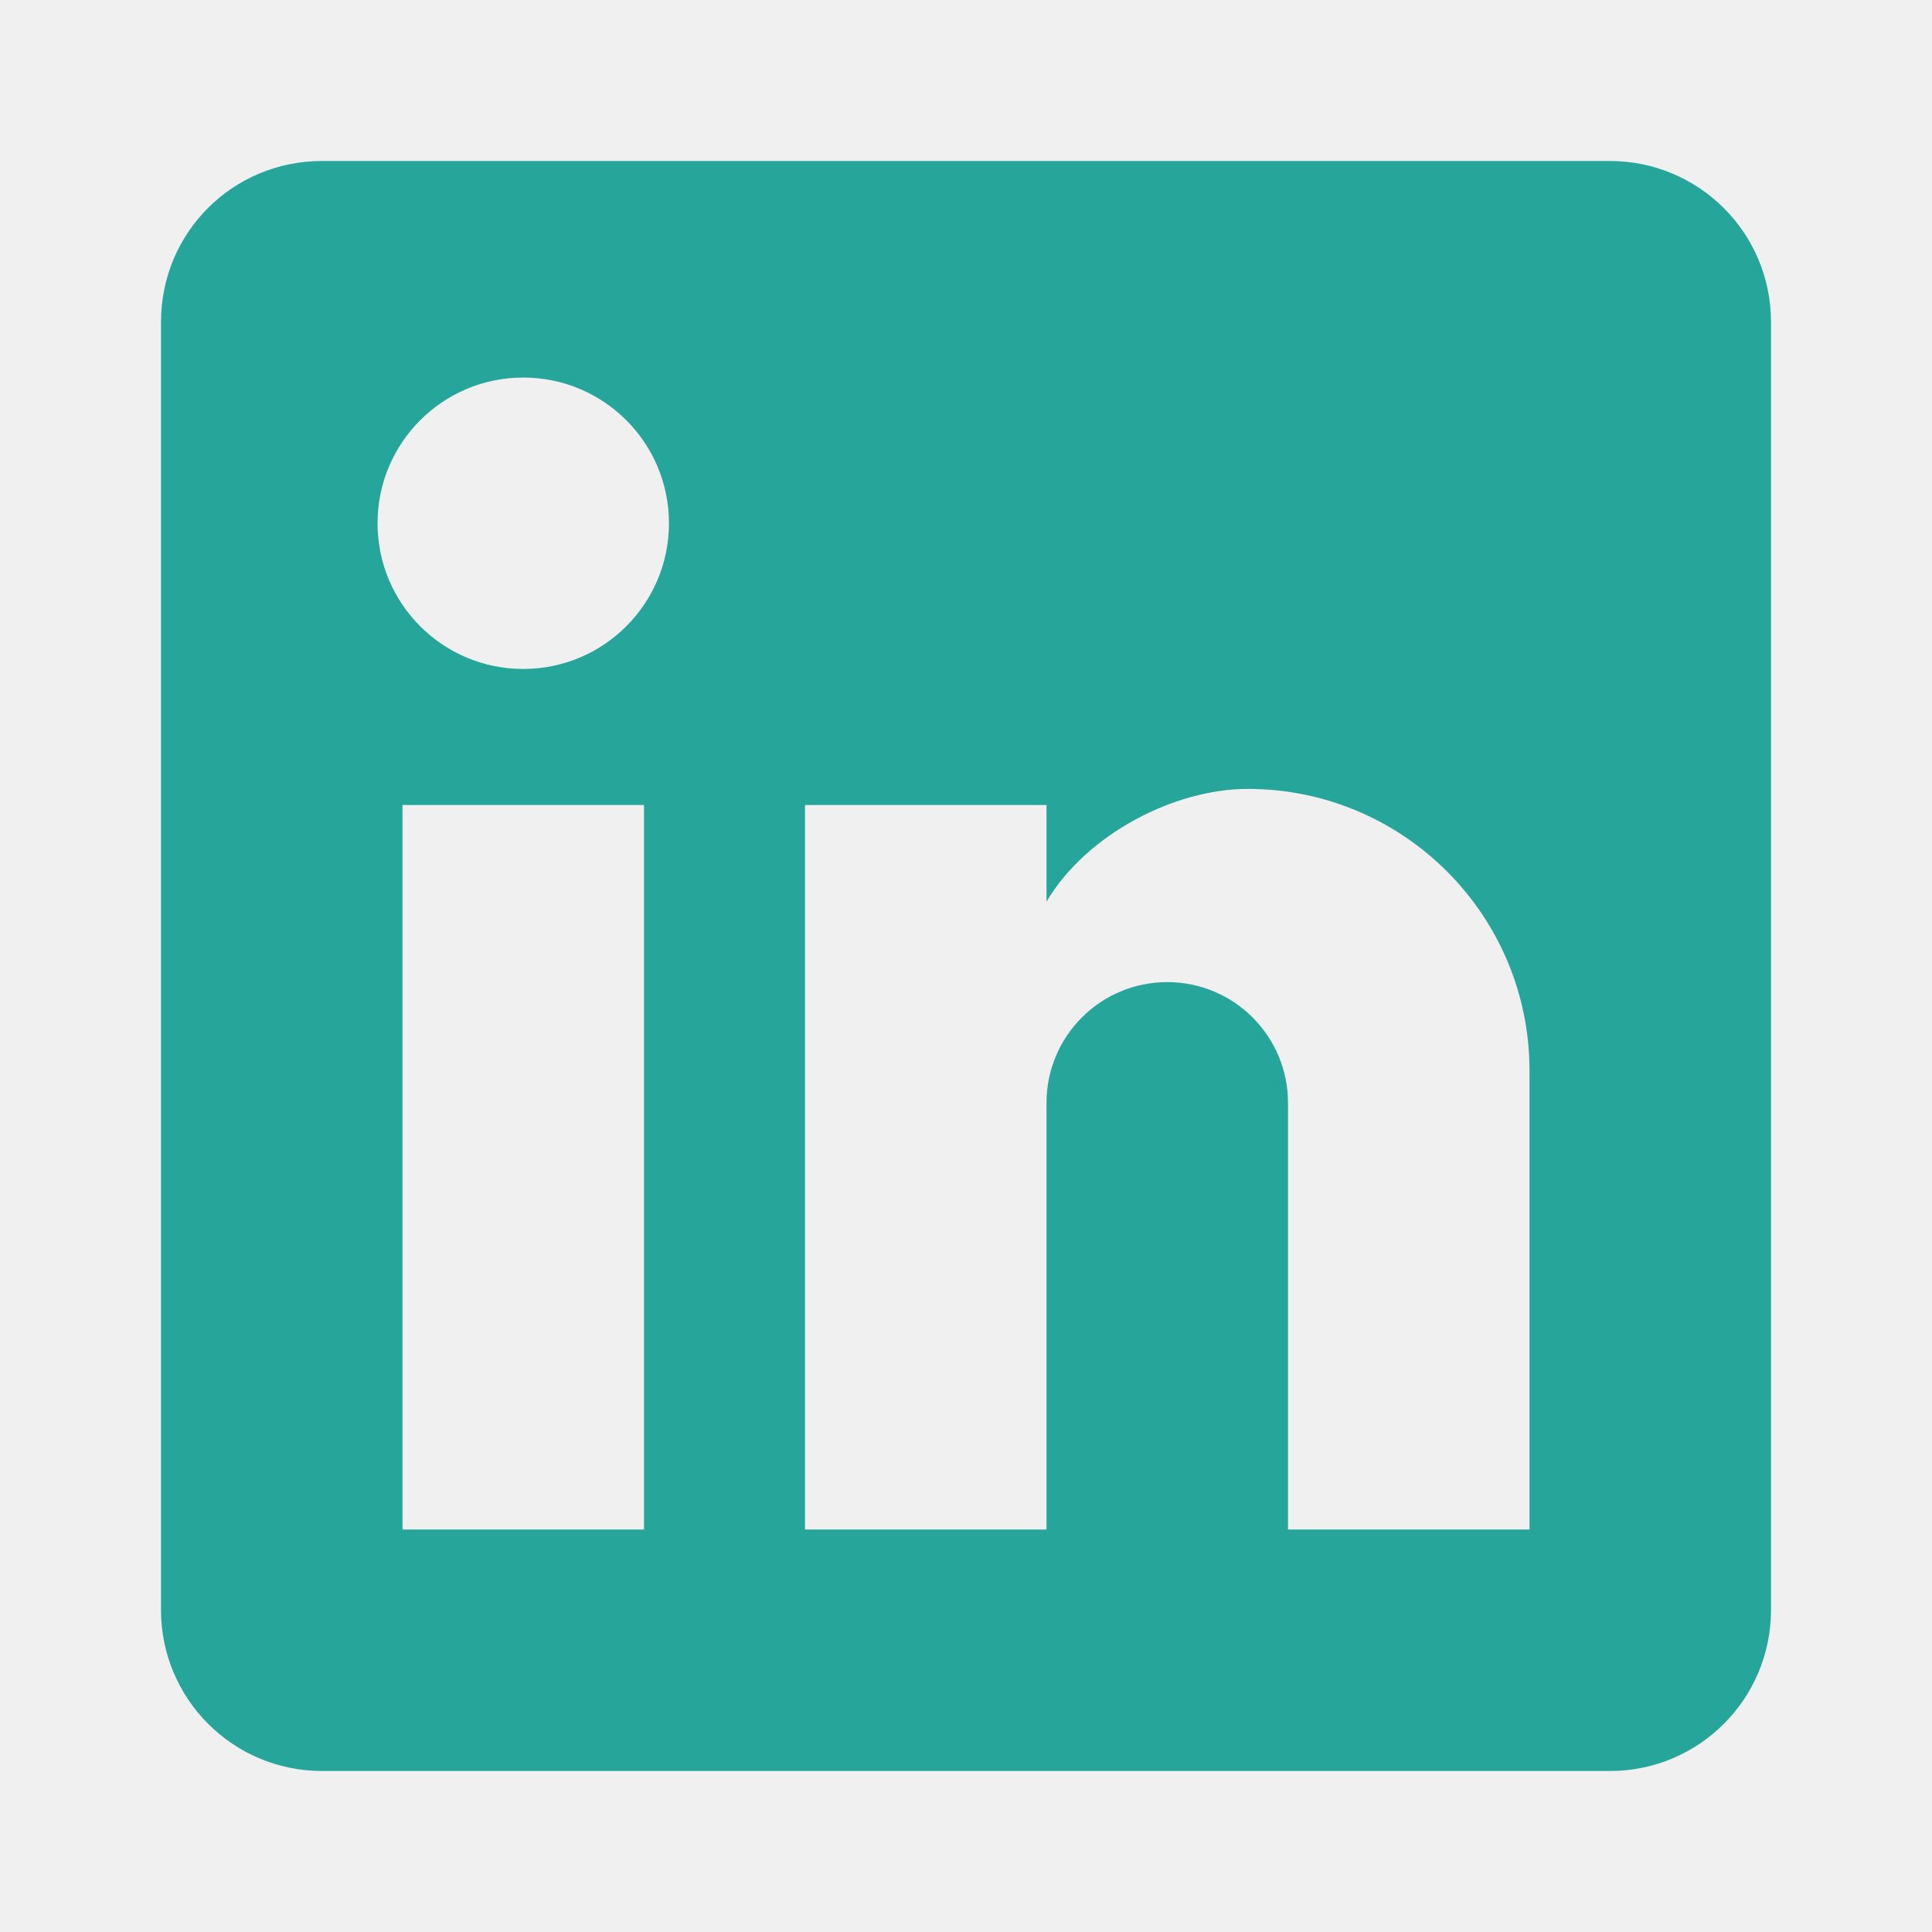
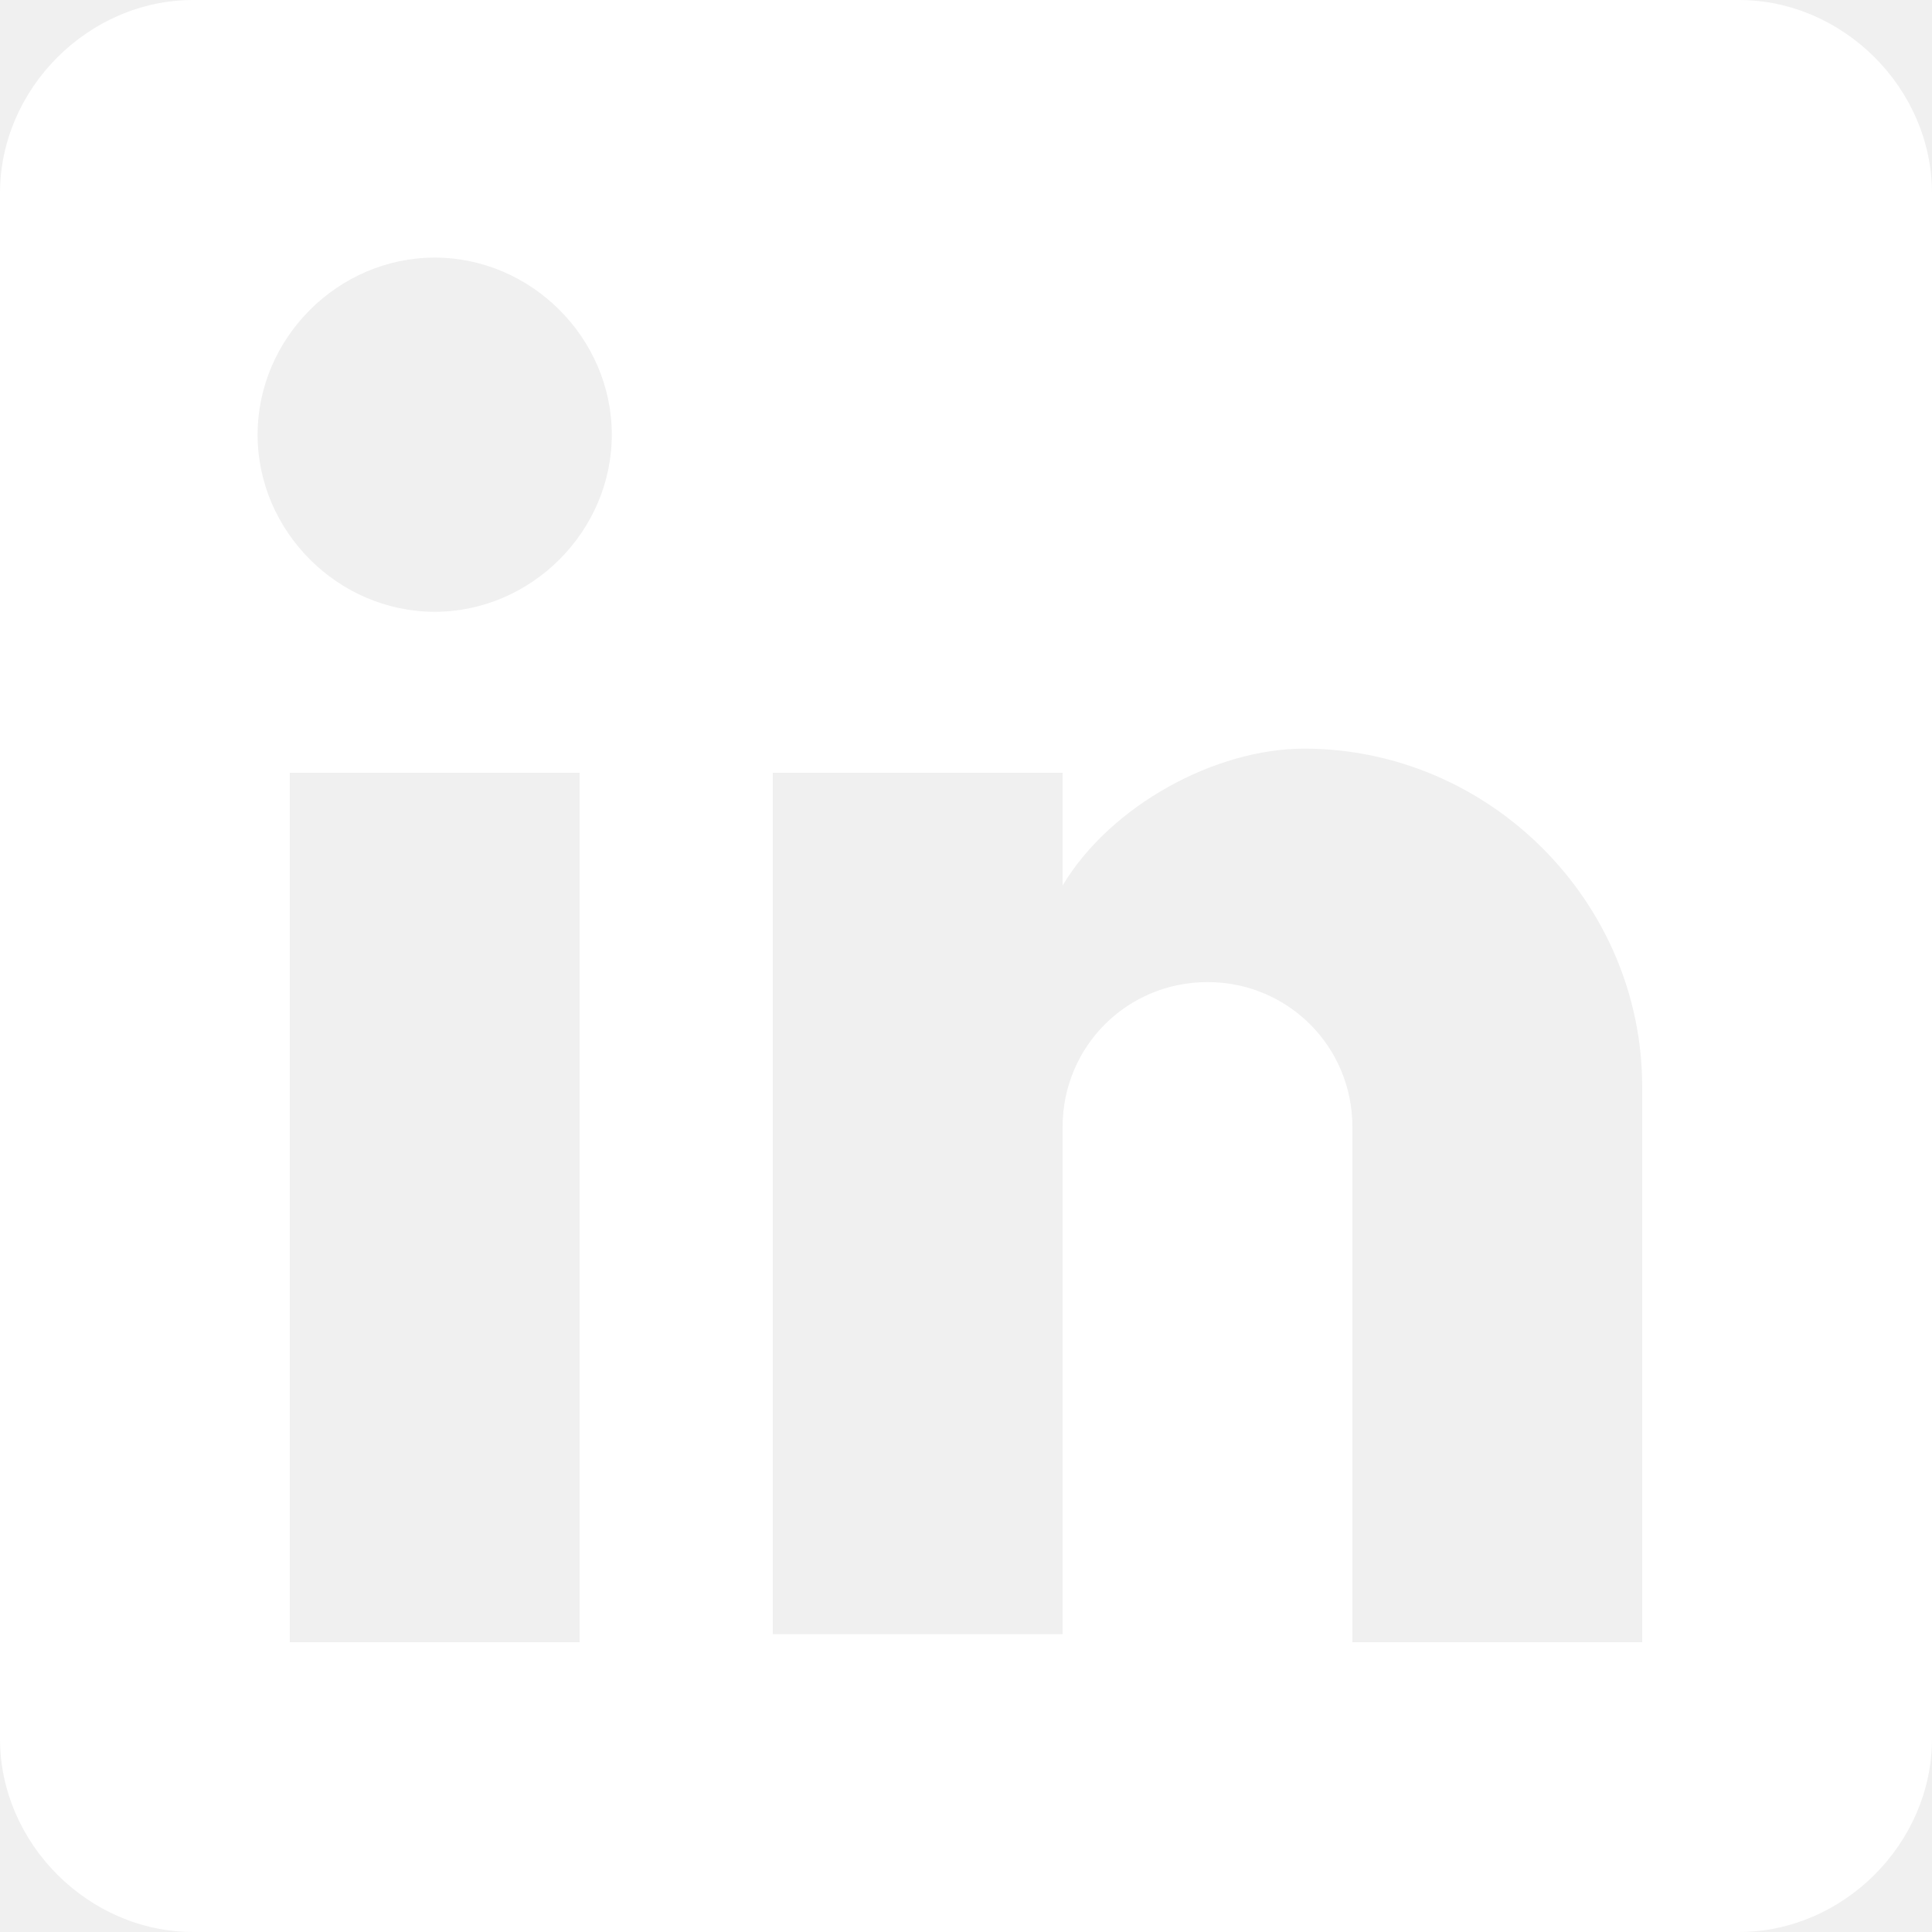
- <svg xmlns="http://www.w3.org/2000/svg" version="1.1" width="24" height="24" viewBox="0 0 24 24">
-   <path fill="#26a59a" d="M19,19H16V13.7A1.5,1.5 0 0,0 14.5,12.2A1.5,1.5 0 0,0 13,13.7V19H10V10H13V11.2C13.5,10.36 14.59,9.8 15.5,9.8A3.5,3.5 0 0,1 19,13.3M6.5,8.31C5.5,8.31 4.69,7.5 4.69,6.5A1.81,1.81 0 0,1 6.5,4.69C7.5,4.69 8.31,5.5 8.31,6.5A1.81,1.81 0 0,1 6.5,8.31M8,19H5V10H8M20,2H4C2.89,2 2,2.89 2,4V20A2,2 0 0,0 4,22H20A2,2 0 0,0 22,20V4C22,2.89 21.1,2 20,2Z" />
+ <svg xmlns="http://www.w3.org/2000/svg" version="1.1" id="Layer_1" x="0px" y="0px" viewBox="0 0 24 24" enable-background="new 0 0 24 24" xml:space="preserve">
+   <path fill="#ffffff" d="M20.4,20.4h-3.6V14c0-1-0.8-1.8-1.8-1.8S13.2,13,13.2,14v6.3H9.6V9.6h3.6V11c0.6-1,1.9-1.7,3-1.7  c2.3,0,4.2,1.9,4.2,4.2 M5.4,7.6c-1.2,0-2.2-1-2.2-2.2c0-1.2,1-2.2,2.2-2.2l0,0c1.2,0,2.2,1,2.2,2.2C7.6,6.6,6.6,7.6,5.4,7.6  C5.4,7.6,5.4,7.6,5.4,7.6 M7.2,20.4H3.6V9.6h3.6 M21.6,0H2.4C1.1,0,0,1.1,0,2.4v19.2C0,22.9,1.1,24,2.4,24h19.2  c1.3,0,2.4-1.1,2.4-2.4V2.4C24,1.1,22.9,0,21.6,0z" />
</svg>
